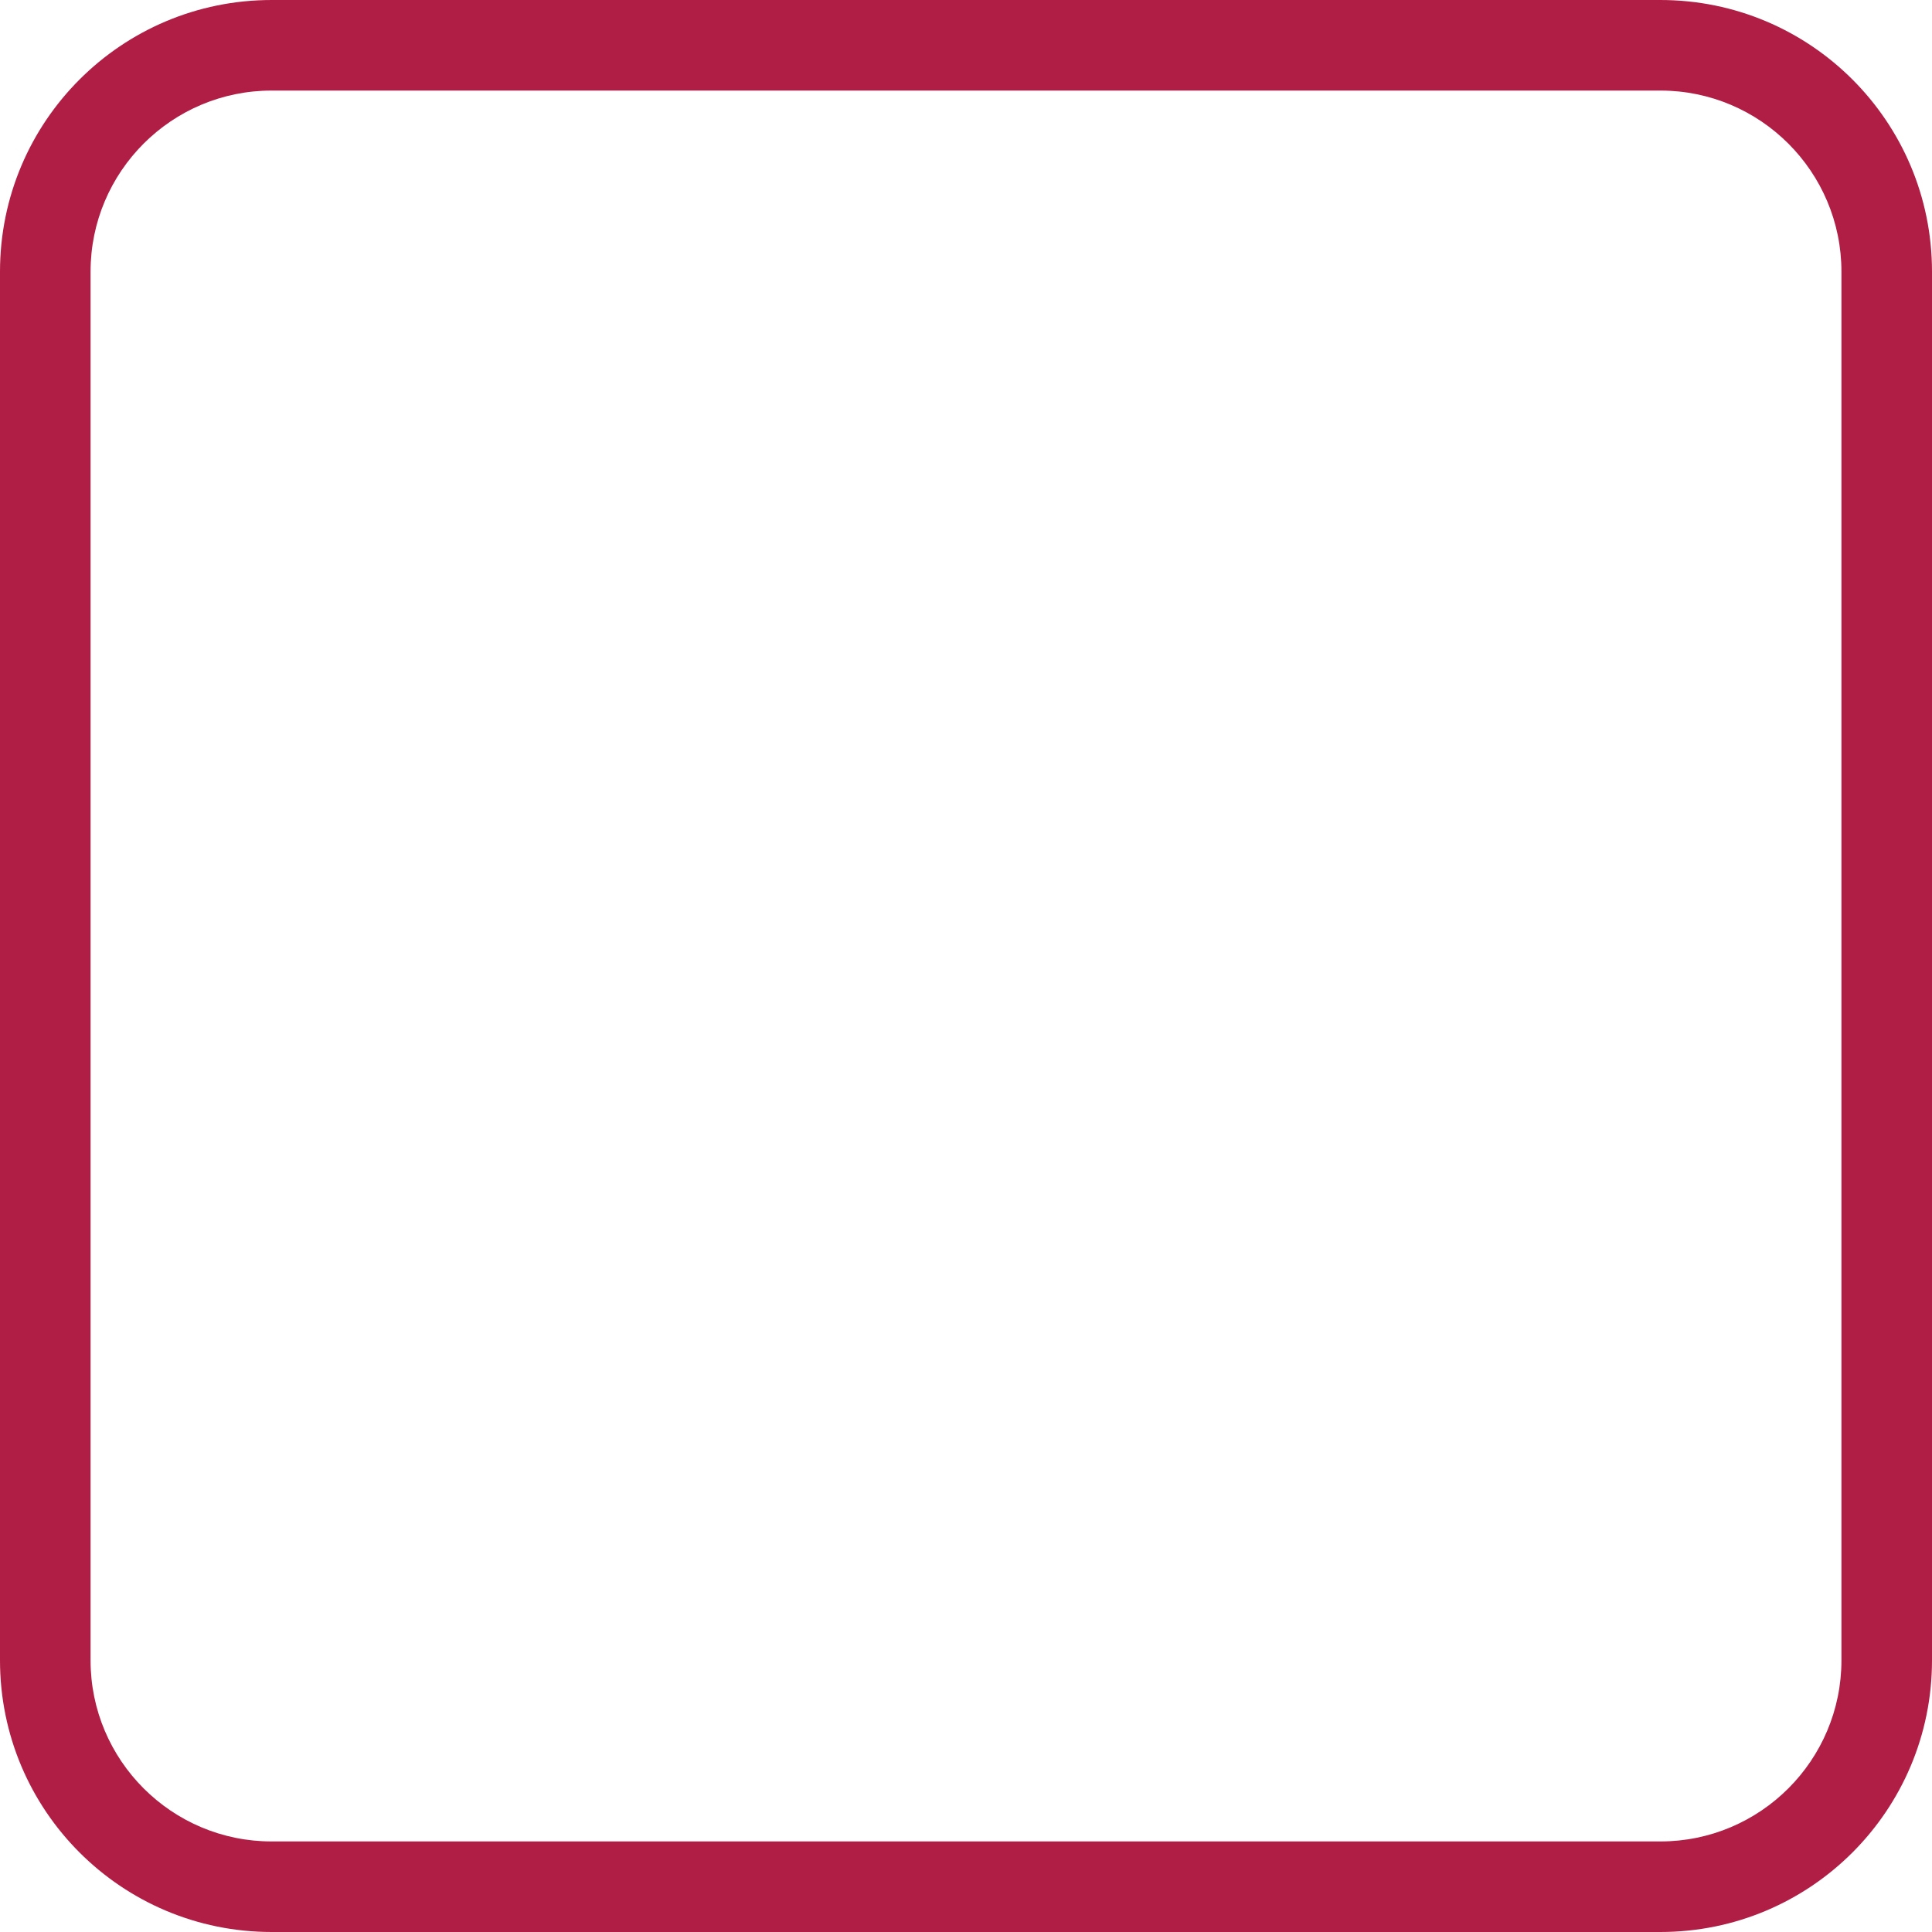
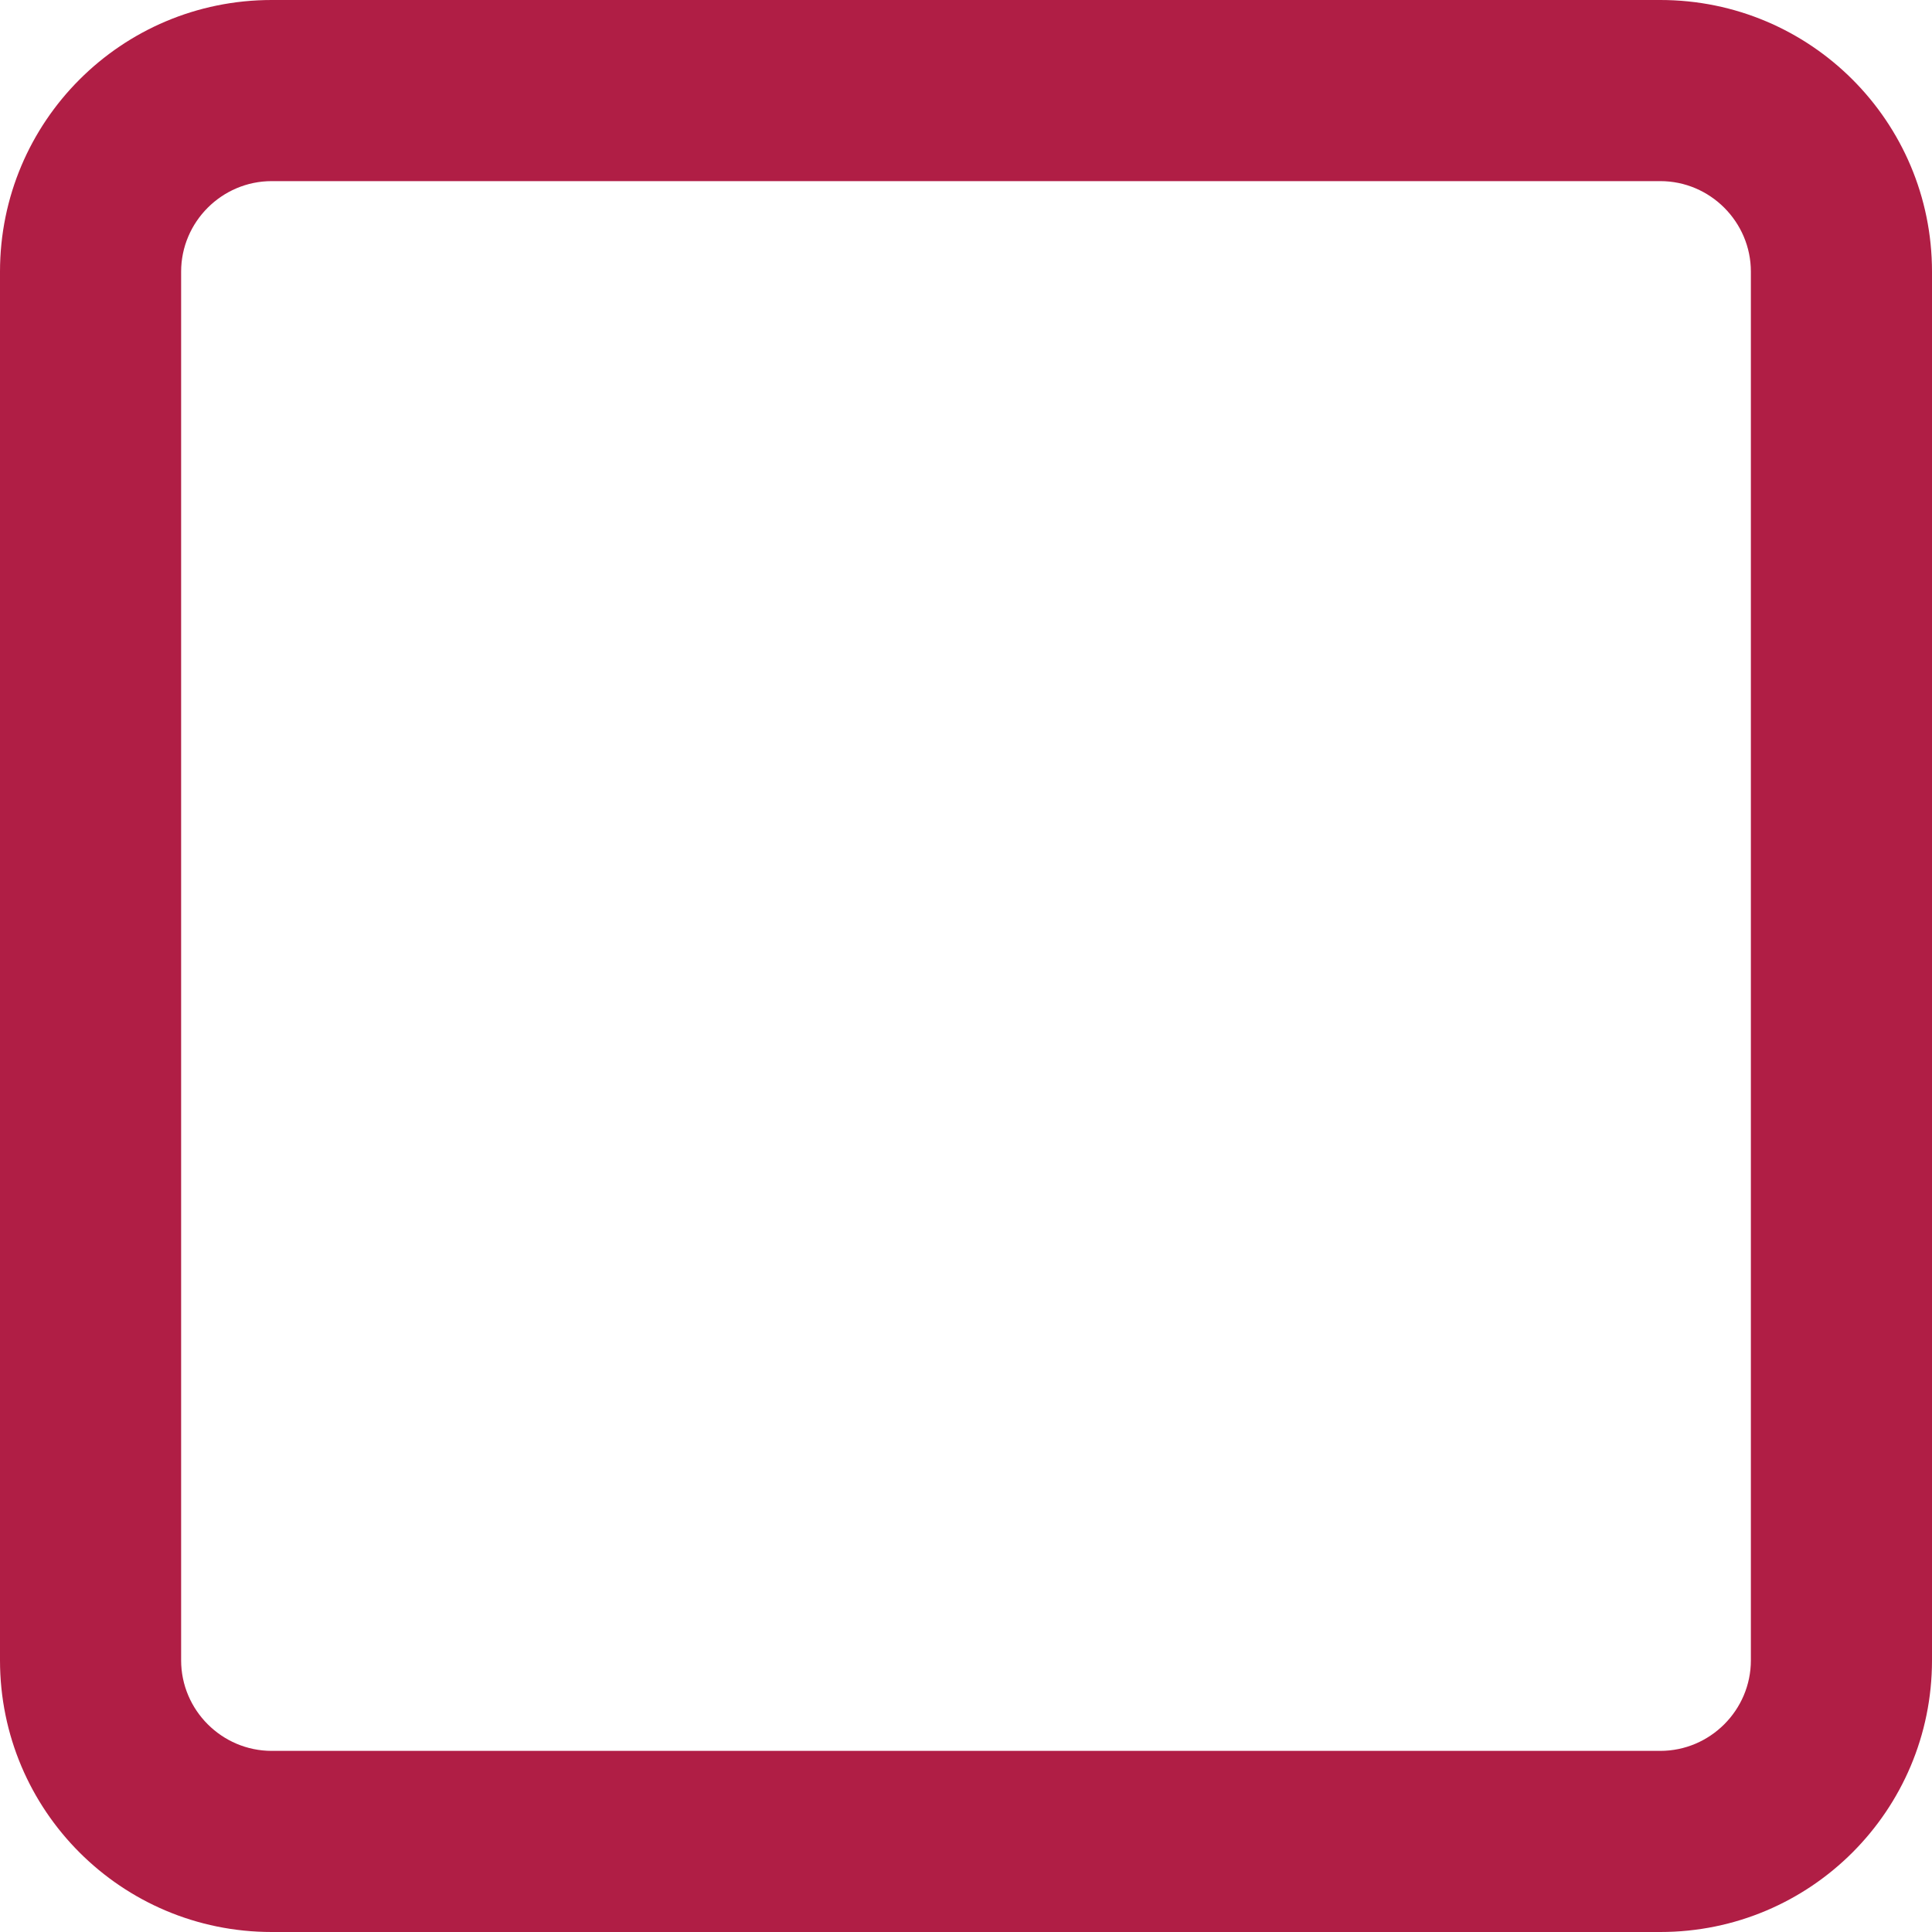
<svg xmlns="http://www.w3.org/2000/svg" version="1.1" id="Layer_1" x="0px" y="0px" viewBox="0 0 512 512" style="enable-background:new 0 0 512 512;" xml:space="preserve">
  <style type="text/css">
	.st0{fill:#B01E45;}
</style>
  <g>
-     <path class="st0" d="M440,24c26.5,0,48,21.5,48,48v368c0,26.5-21.5,48-48,48H72c-26.5,0-48-21.5-48-48V72c0-26.5,21.5-48,48-48H440    M440,0H72C32.2,0,0,32.2,0,72v368c0,39.8,32.2,72,72,72h368c39.8,0,72-32.2,72-72V72C512,32.2,479.8,0,440,0L440,0z" />
+     <path class="st0" d="M440,48c13.2,0,24,10.8,24,24v368c0,13.2-10.8,24-24,24H72c-13.2,0-24-10.8-24-24V72c0-13.2,10.8-24,24-24H440    M440,0H72C32.2,0,0,32.2,0,72v368c0,39.8,32.2,72,72,72h368c39.8,0,72-32.2,72-72V72C512,32.2,479.8,0,440,0L440,0z" />
  </g>
</svg>
